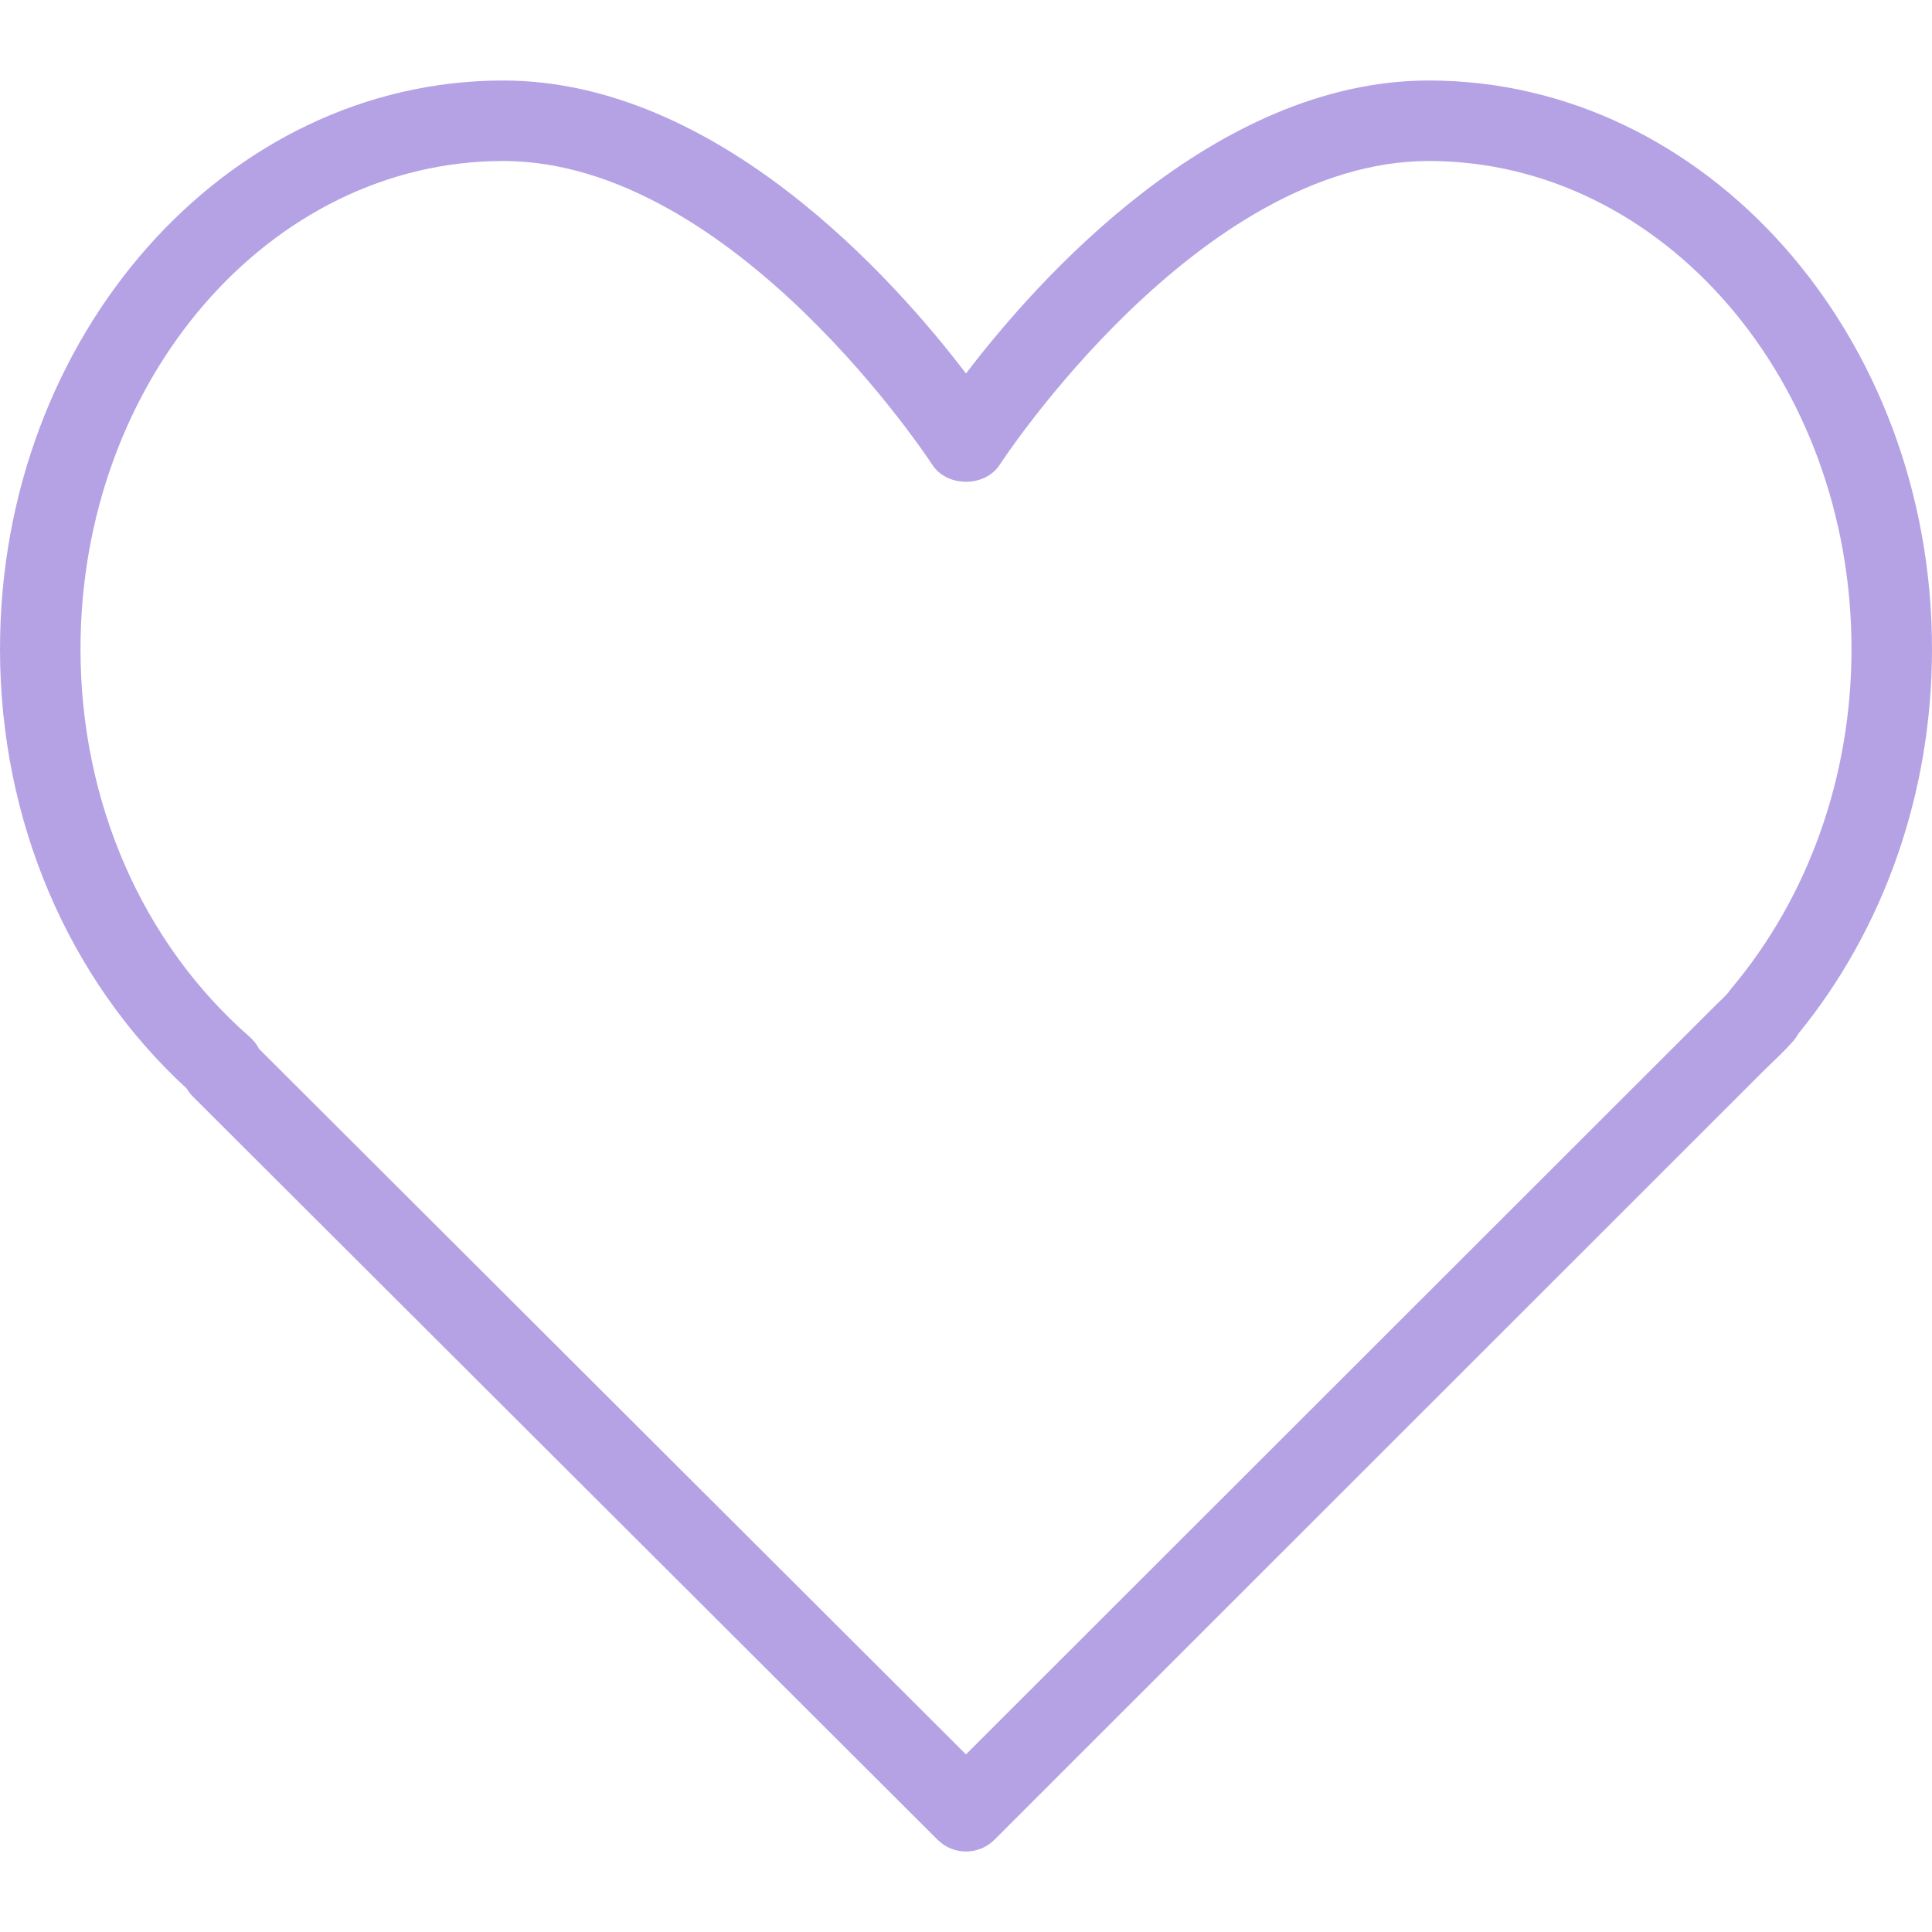
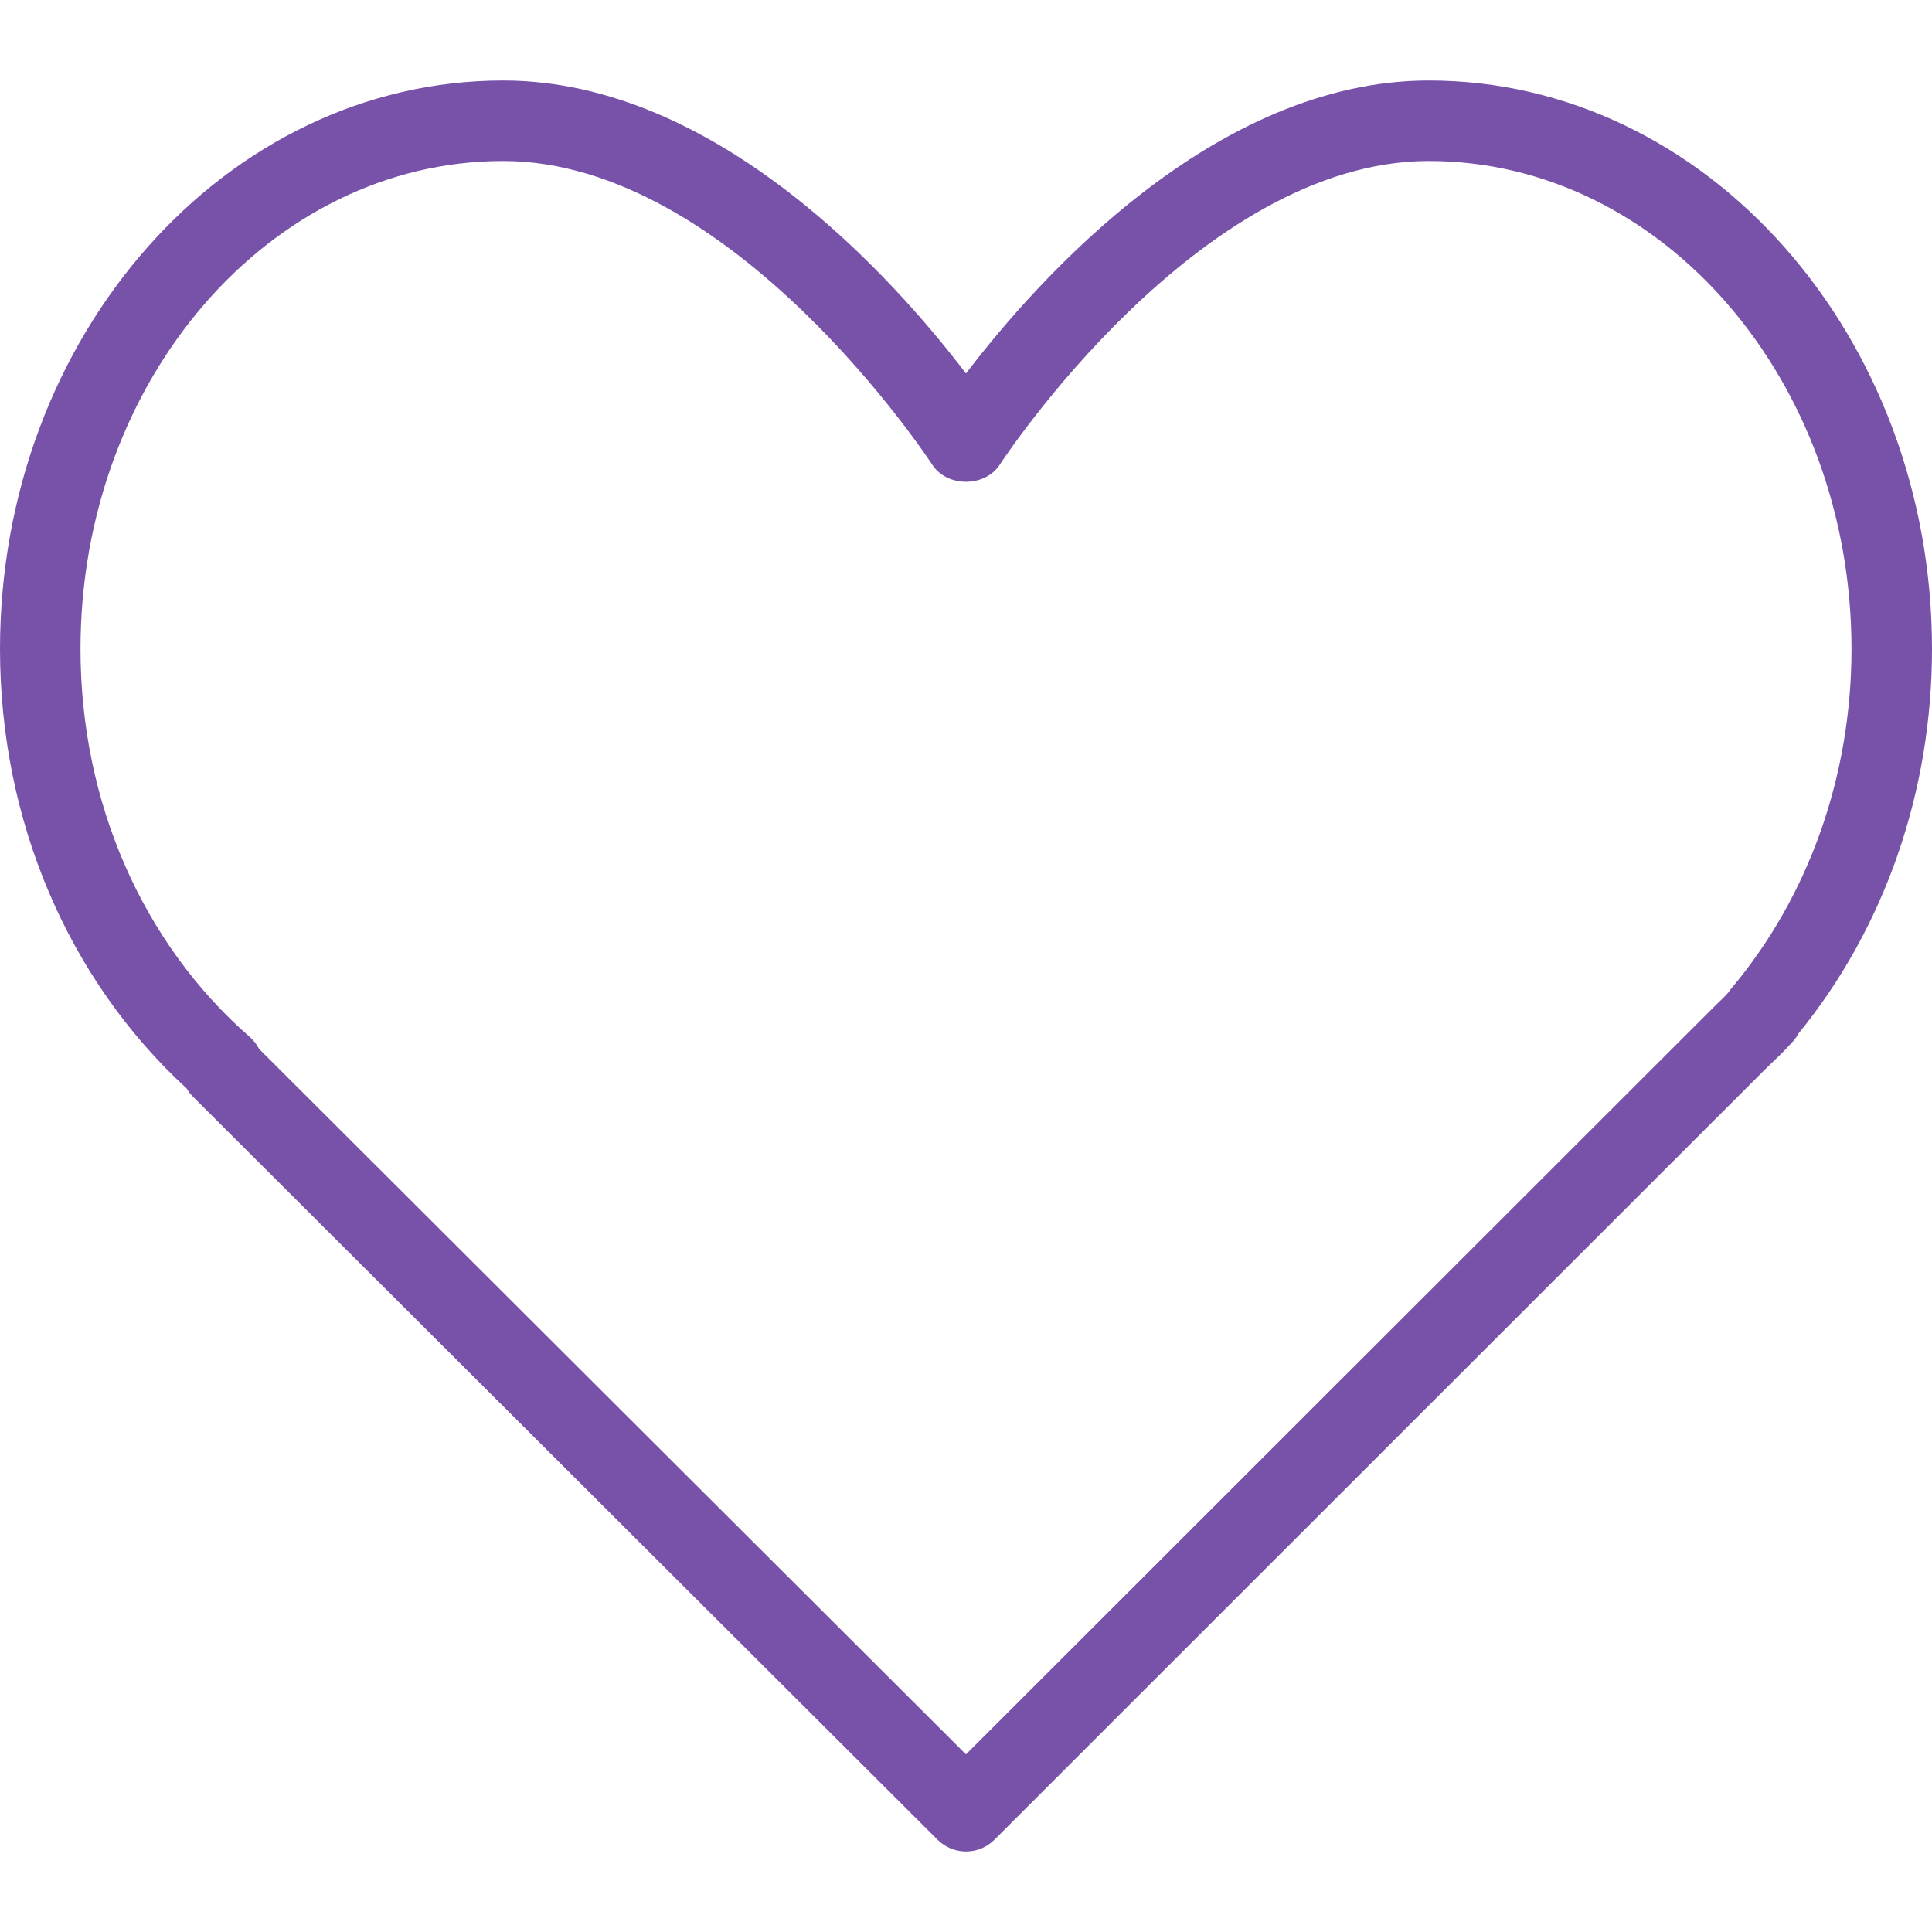
- <svg xmlns="http://www.w3.org/2000/svg" fill="#B5A2E5" version="1.1" id="Capa_1" x="0px" y="0px" viewBox="0 0 512 512" style="enable-background:new 0 0 512 512;" xml:space="preserve">
+ <svg xmlns="http://www.w3.org/2000/svg" fill="#7851a9" version="1.1" id="Capa_1" x="0px" y="0px" viewBox="0 0 512 512" style="enable-background:new 0 0 512 512;" xml:space="preserve">
  <g>
    <g>
      <path d="M378.667,21.333c-56.792,0-103.698,52.75-122.667,77.646c-18.969-24.896-65.875-77.646-122.667-77.646    C59.813,21.333,0,88.927,0,172c0,45.323,17.99,87.562,49.479,116.469c0.458,0.792,1.021,1.521,1.677,2.177l197.313,196.906    c2.083,2.073,4.802,3.115,7.531,3.115s5.458-1.042,7.542-3.125L467.417,283.74l2.104-2.042c1.667-1.573,3.313-3.167,5.156-5.208    c0.771-0.76,1.406-1.615,1.896-2.542C499.438,245.948,512,209.833,512,172C512,88.927,452.188,21.333,378.667,21.333z     M458.823,261.948c-0.292,0.344-0.563,0.708-0.802,1.083c-1,1.146-2.094,2.156-3.177,3.188L255.99,464.927L68.667,277.979    c-0.604-1.188-1.448-2.271-2.479-3.177C37.677,249.906,21.333,212.437,21.333,172c0-71.313,50.24-129.333,112-129.333    c61.063,0,113.177,79.646,113.698,80.448c3.938,6.083,14,6.083,17.938,0c0.521-0.802,52.635-80.448,113.698-80.448    c61.76,0,112,58.021,112,129.333C490.667,205.604,479.354,237.552,458.823,261.948z" />
    </g>
  </g>
  <g>
</g>
  <g>
</g>
  <g>
</g>
  <g>
</g>
  <g>
</g>
  <g>
</g>
  <g>
</g>
  <g>
</g>
  <g>
</g>
  <g>
</g>
  <g>
</g>
  <g>
</g>
  <g>
</g>
  <g>
</g>
  <g>
</g>
</svg>
